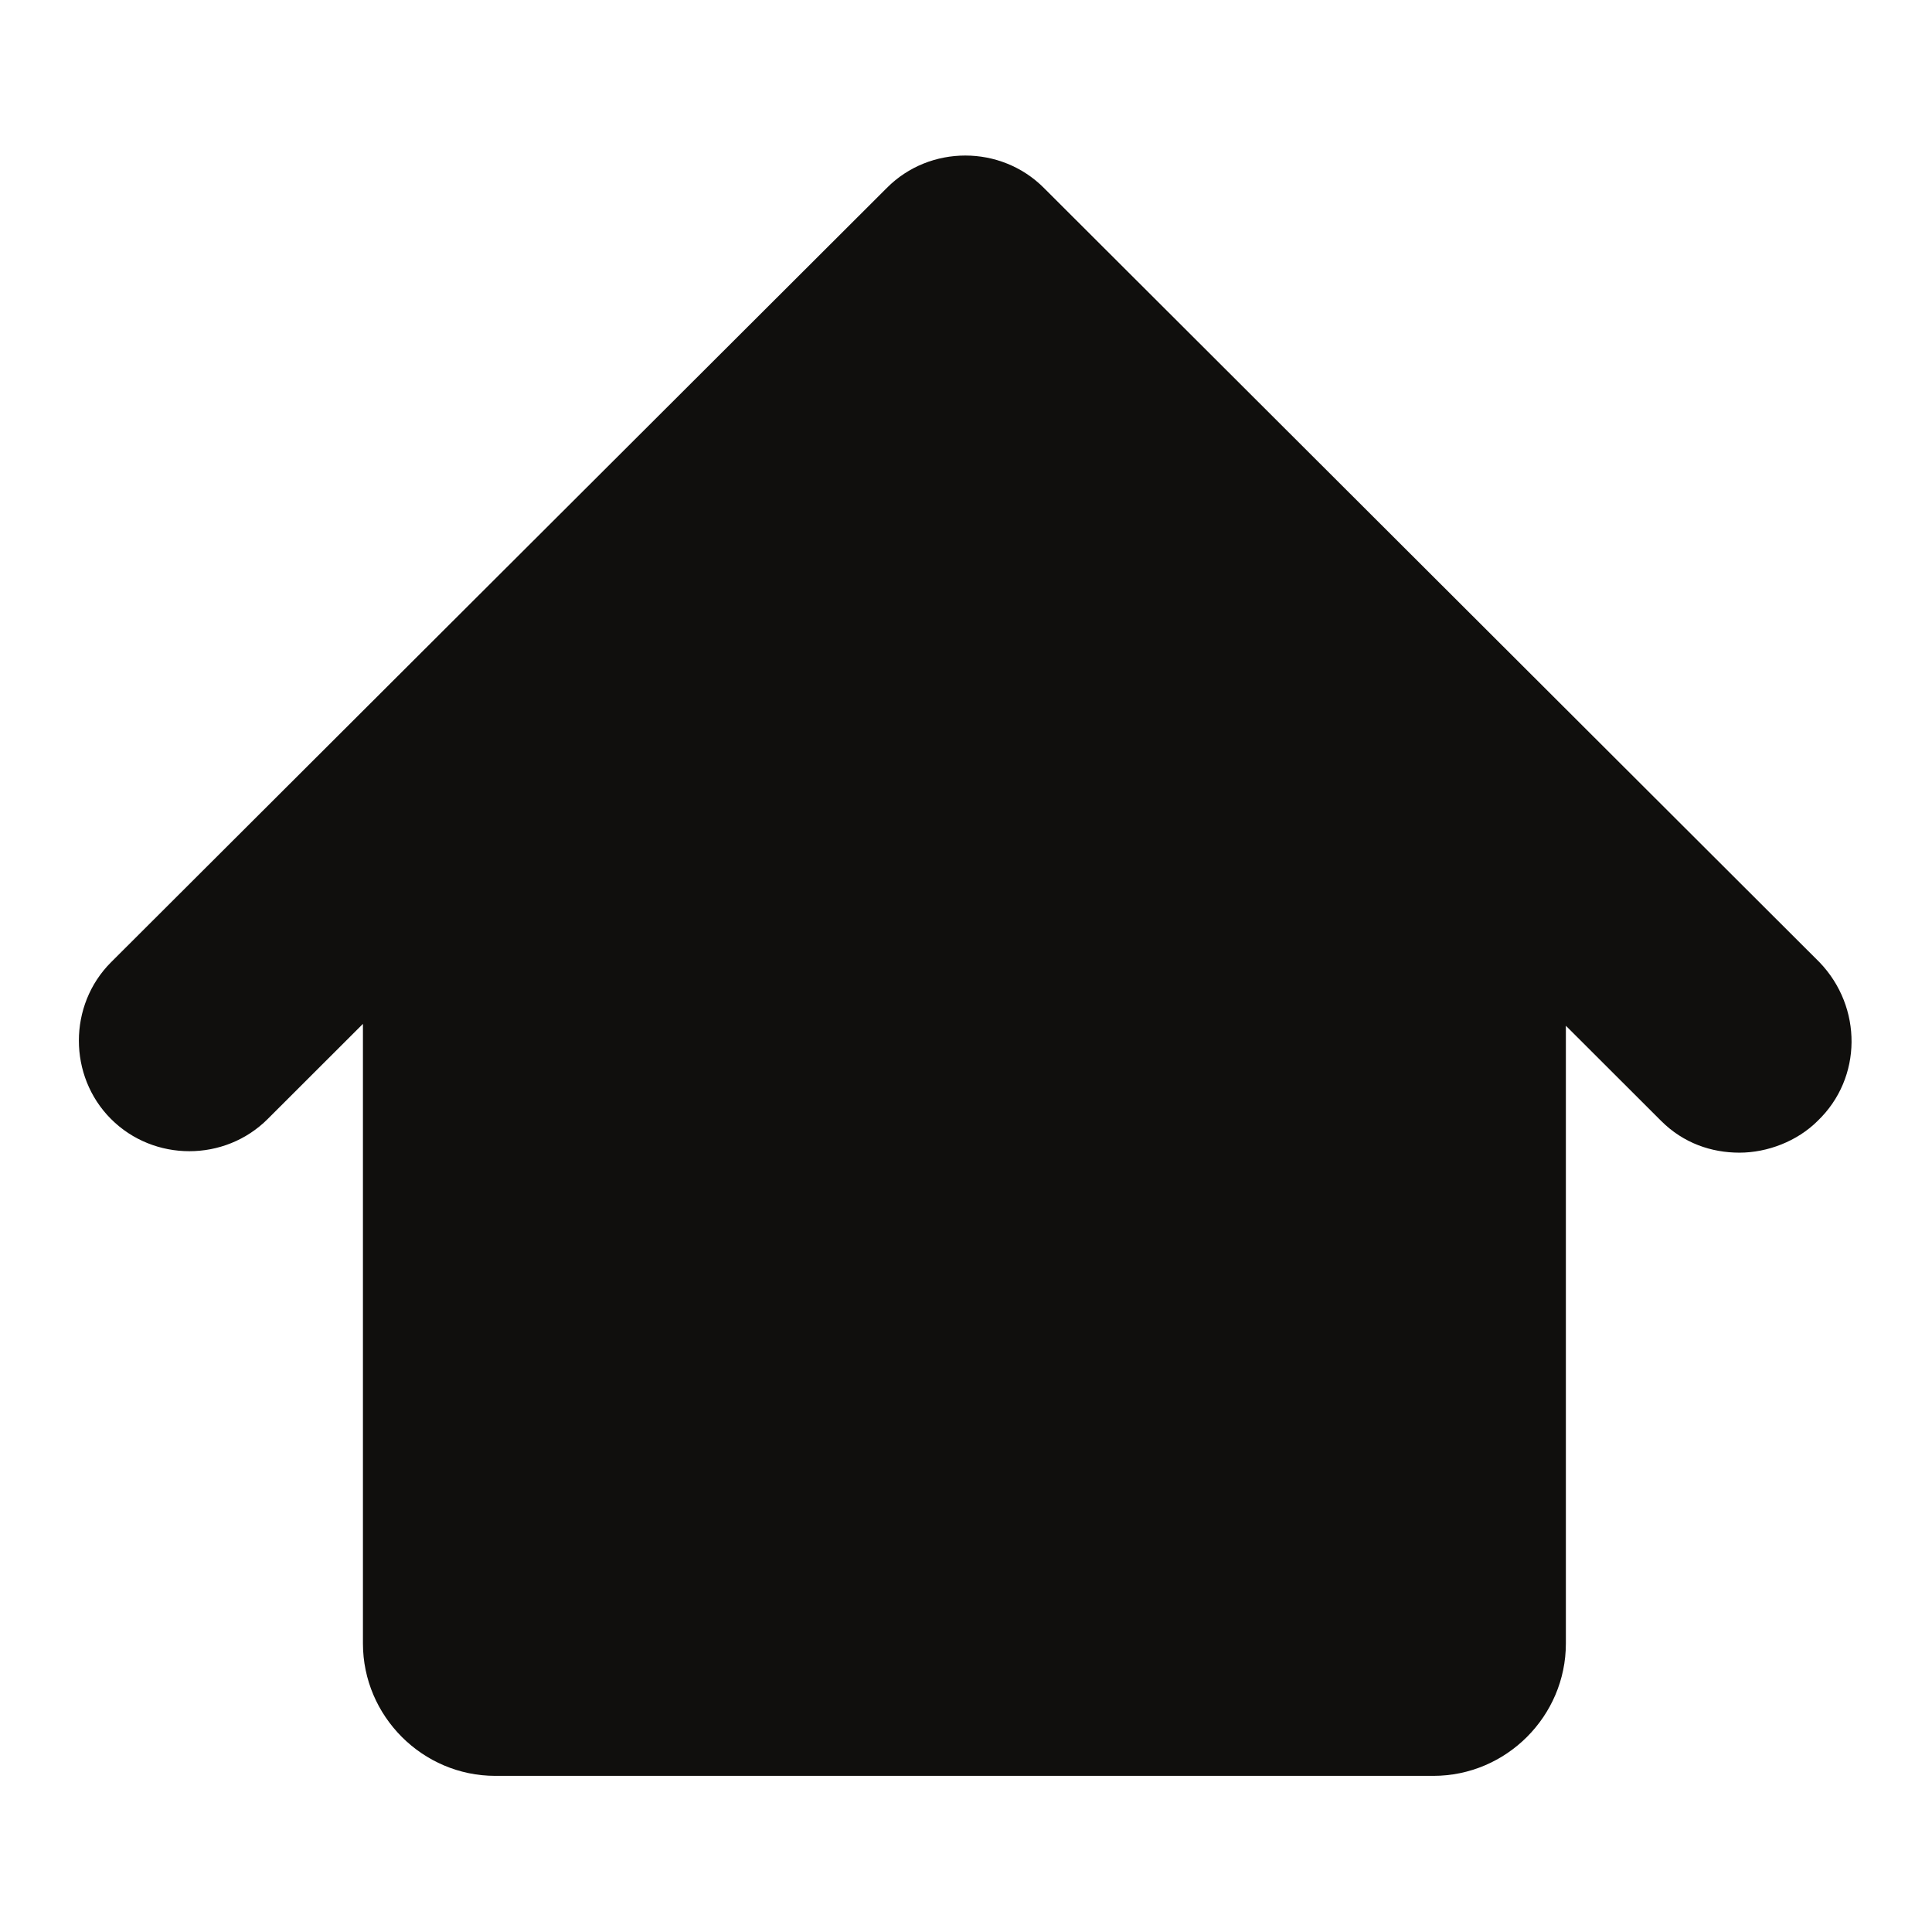
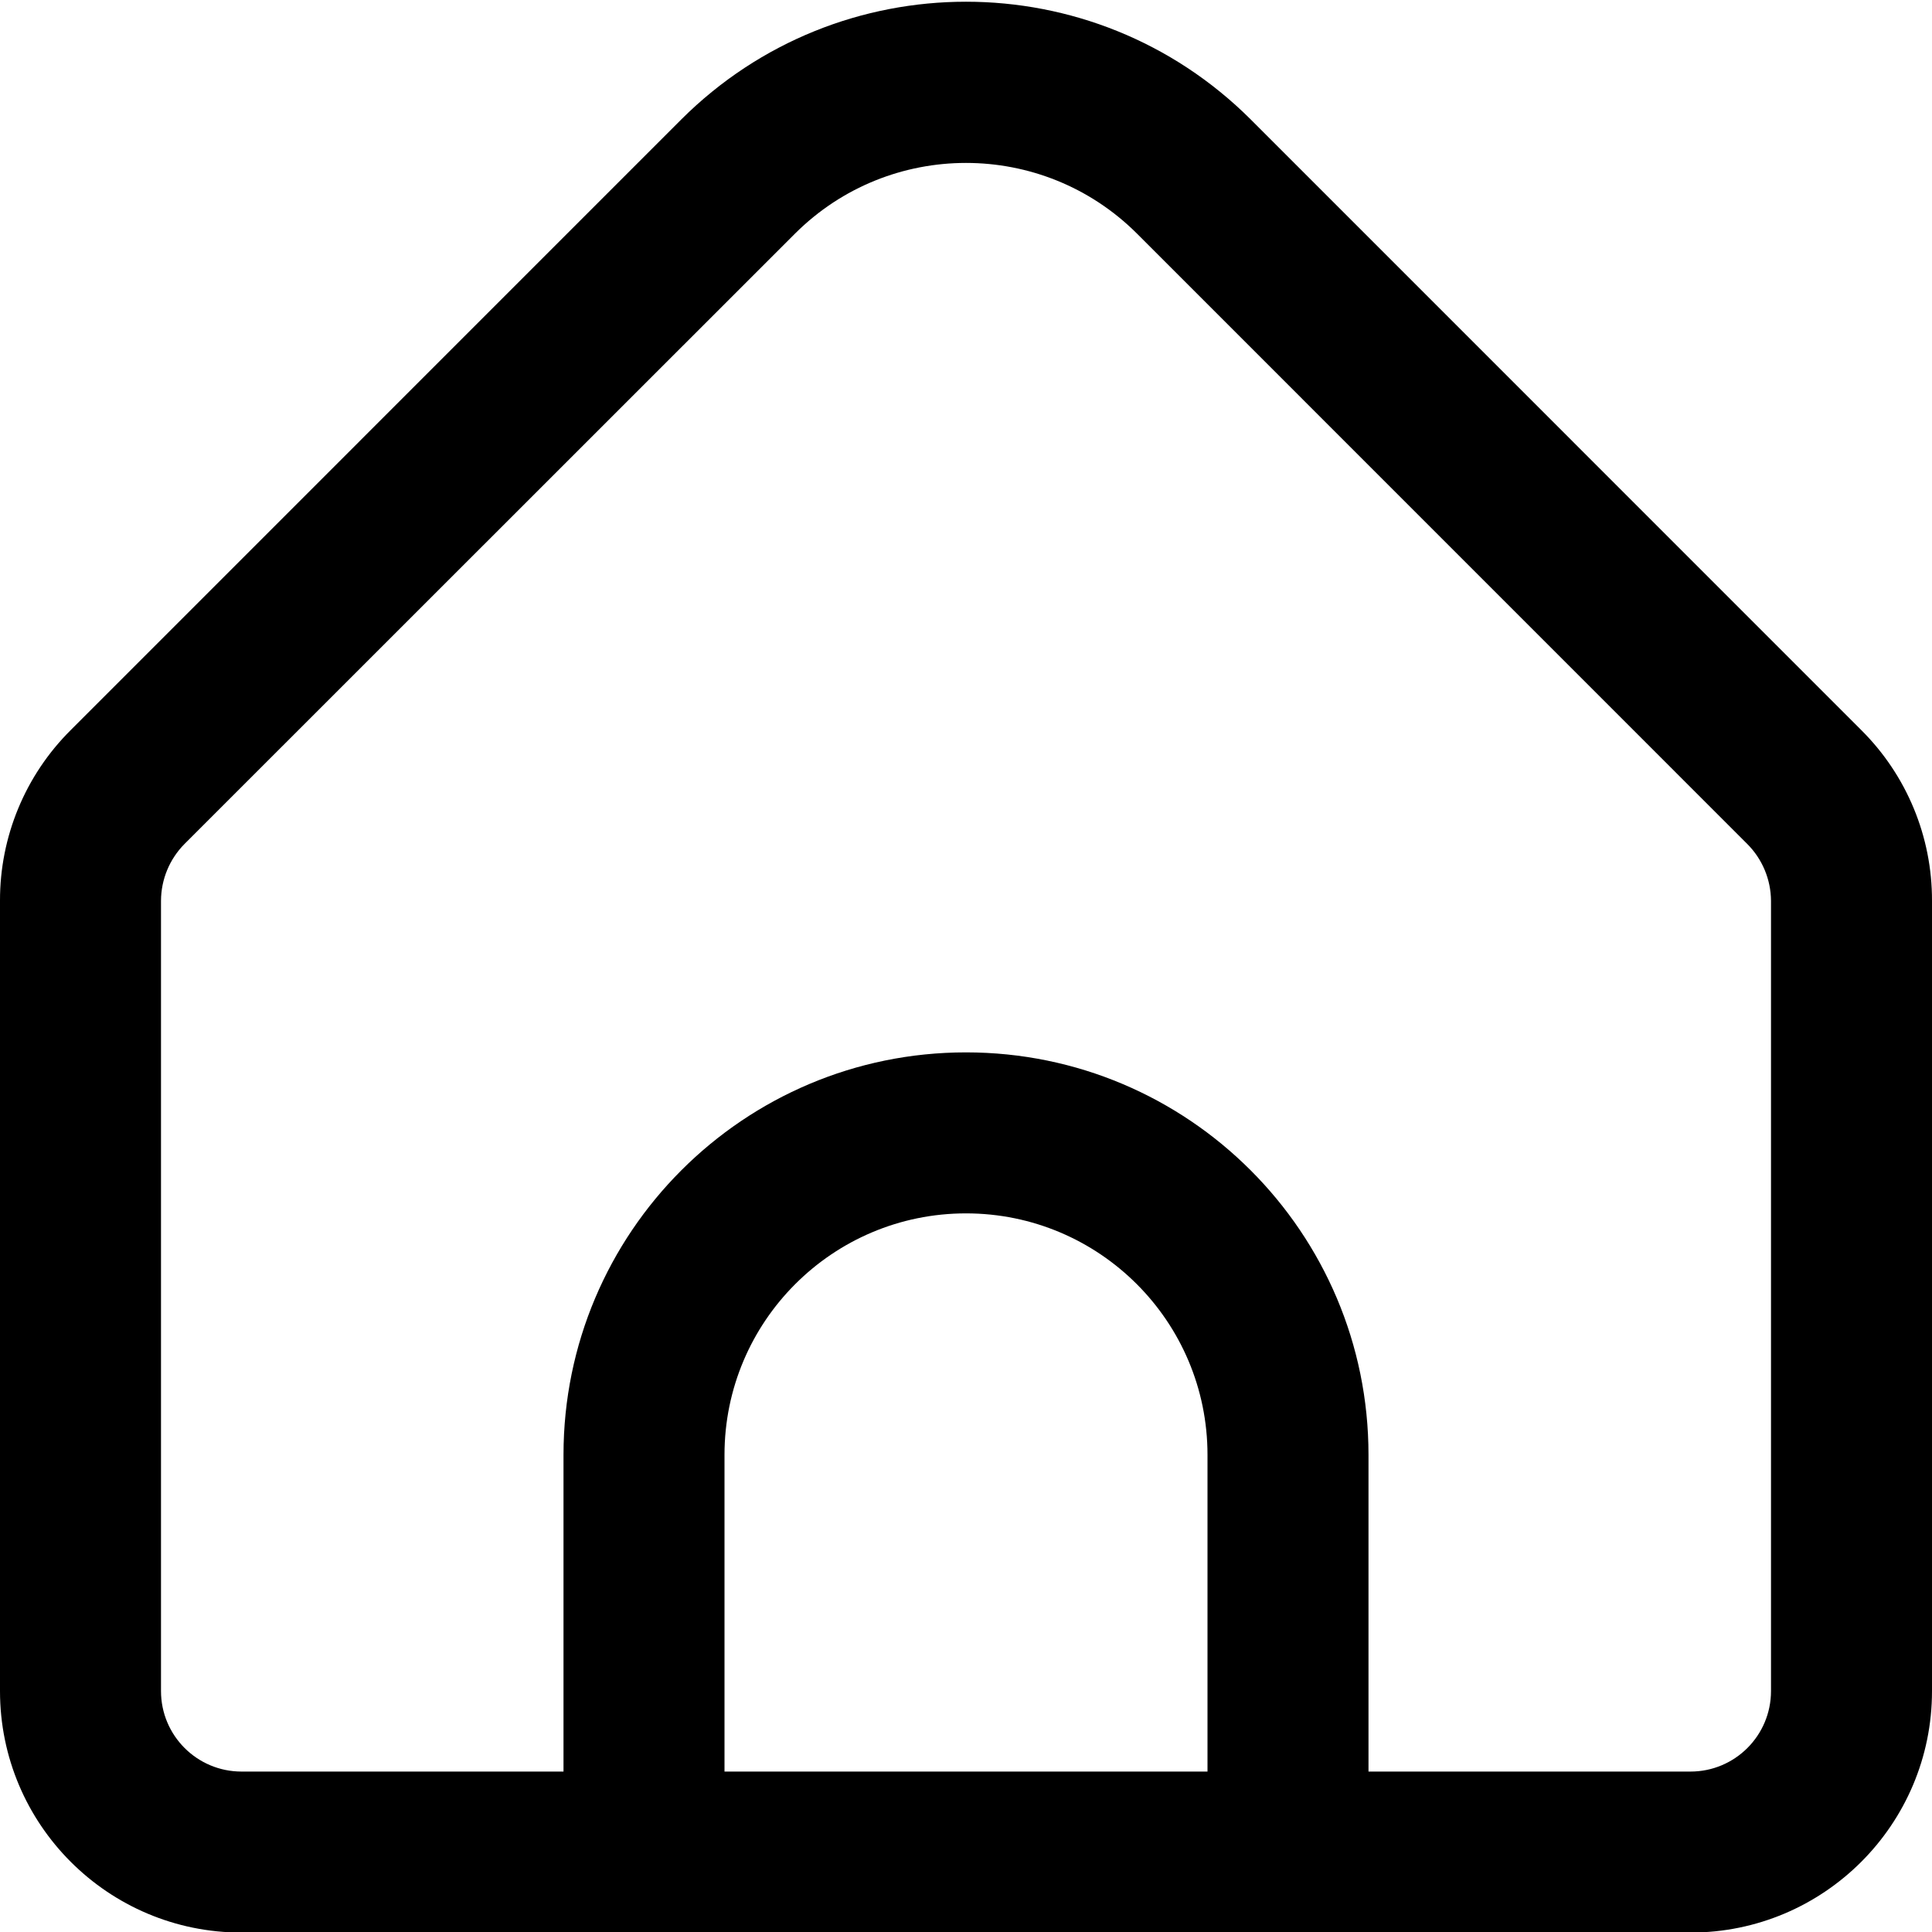
- <svg xmlns="http://www.w3.org/2000/svg" contentScriptType="text/ecmascript" width="768pt" zoomAndPan="magnify" contentStyleType="text/css" viewBox="0 0 768 768" height="768pt" preserveAspectRatio="xMidYMid meet" version="1.2">
-   <defs>
-     <clipPath xml:id="clip1" id="clip1">
-       <path d="M 31.355 61.816 L 736.004 61.816 L 736.004 705.934 L 31.355 705.934 Z M 31.355 61.816 " />
-     </clipPath>
-   </defs>
-   <g xml:id="surface1" id="surface1">
-     <g clip-rule="nonzero" clip-path="url(#clip1)">
-       <path style=" stroke:none;fill-rule:nonzero;fill:rgb(6.27%,5.879%,5.099%);fill-opacity:1;" d="M 723.305 382.531 L 414.898 74.645 C 397.82 57.559 369.605 57.559 352.59 74.645 L 44.117 382.531 C 27.102 399.555 27.102 427.781 44.117 444.809 C 61.195 461.895 89.348 461.895 106.426 444.809 L 144.273 407.004 L 144.273 653.297 C 144.273 682.215 167.98 705.934 196.883 705.934 L 569.789 705.934 C 598.754 705.934 622.461 682.215 622.461 653.297 L 622.461 407.754 L 660.309 445.559 C 669.191 454.445 680.328 458.203 691.465 458.203 C 702.535 458.203 714.422 453.695 722.555 445.559 C 740.383 428.473 740.383 400.305 723.305 382.531 " />
-     </g>
-   </g>
+ <svg xmlns="http://www.w3.org/2000/svg" id="Outline" viewBox="0 0 24 24" width="512" height="512">
+   <path d="M23.121,9.069,15.536,1.483a5.008,5.008,0,0,0-7.072,0L.879,9.069A2.978,2.978,0,0,0,0,11.19v9.817a3,3,0,0,0,3,3H21a3,3,0,0,0,3-3V11.19A2.978,2.978,0,0,0,23.121,9.069ZM15,22.007H9V18.073a3,3,0,0,1,6,0Zm7-1a1,1,0,0,1-1,1H17V18.073a5,5,0,0,0-10,0v3.934H3a1,1,0,0,1-1-1V11.19a1.008,1.008,0,0,1,.293-.707L9.878,2.9a3.008,3.008,0,0,1,4.244,0l7.585,7.586A1.008,1.008,0,0,1,22,11.19Z" />
</svg>
